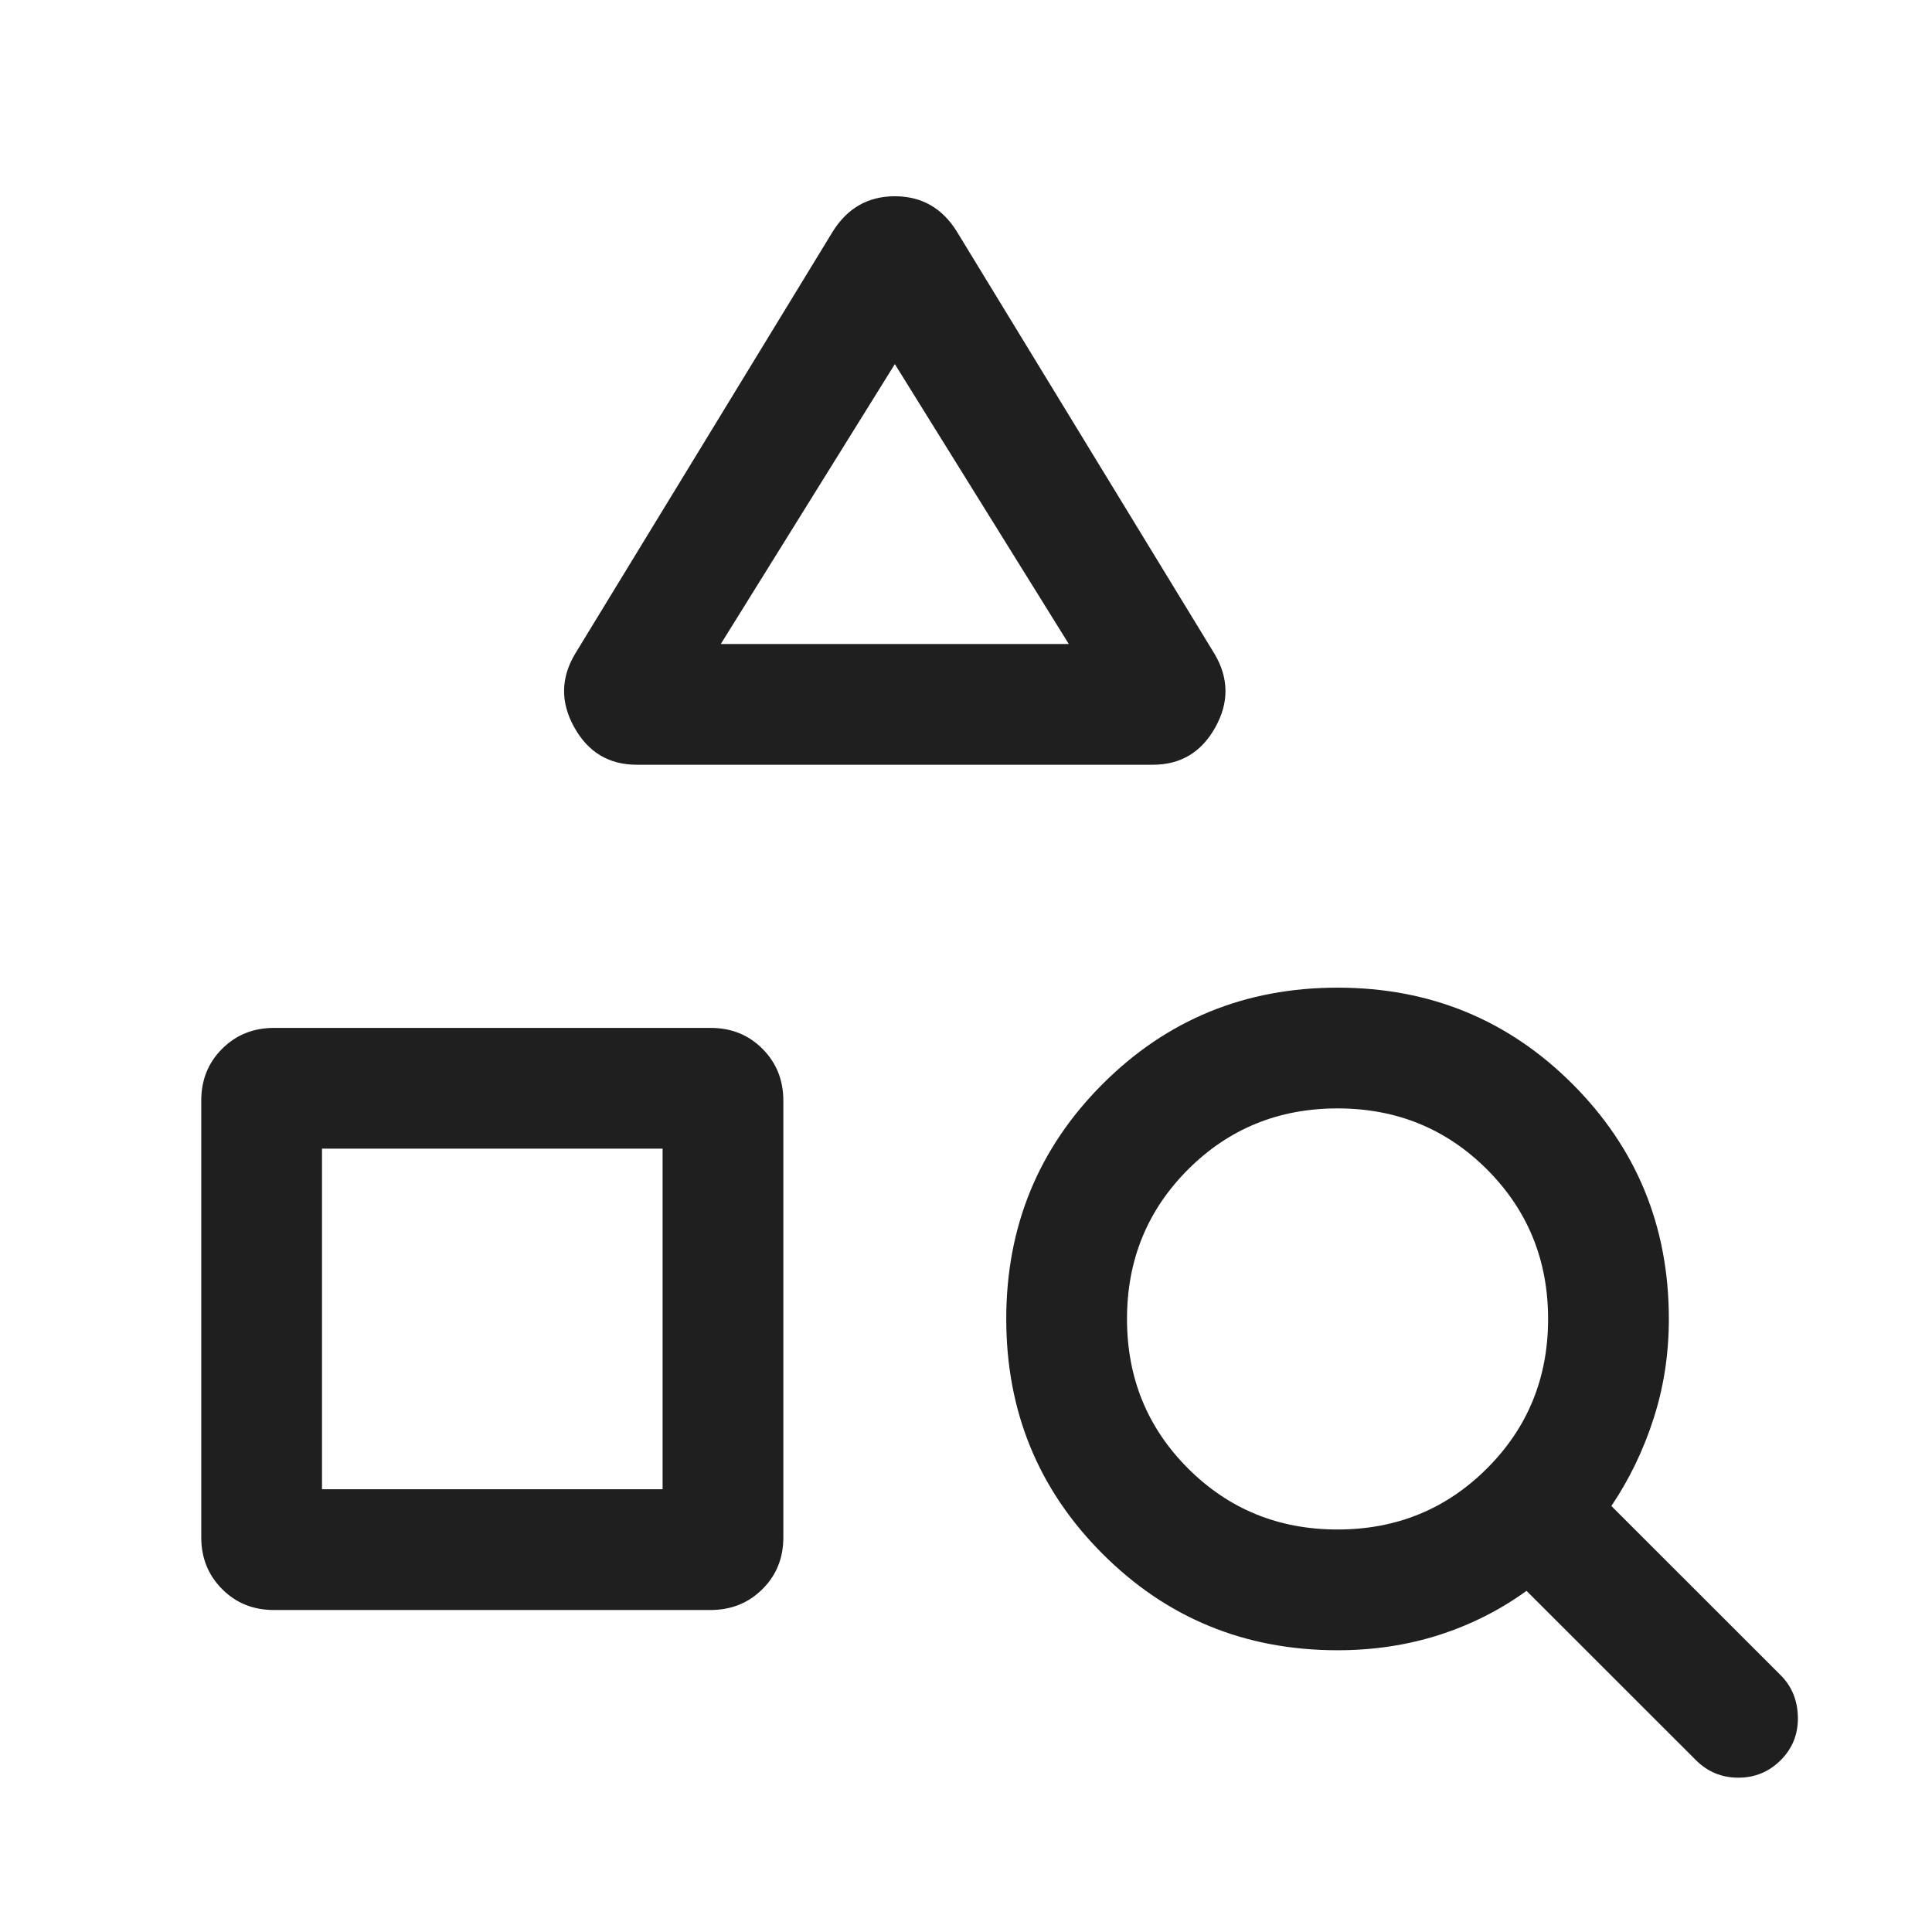
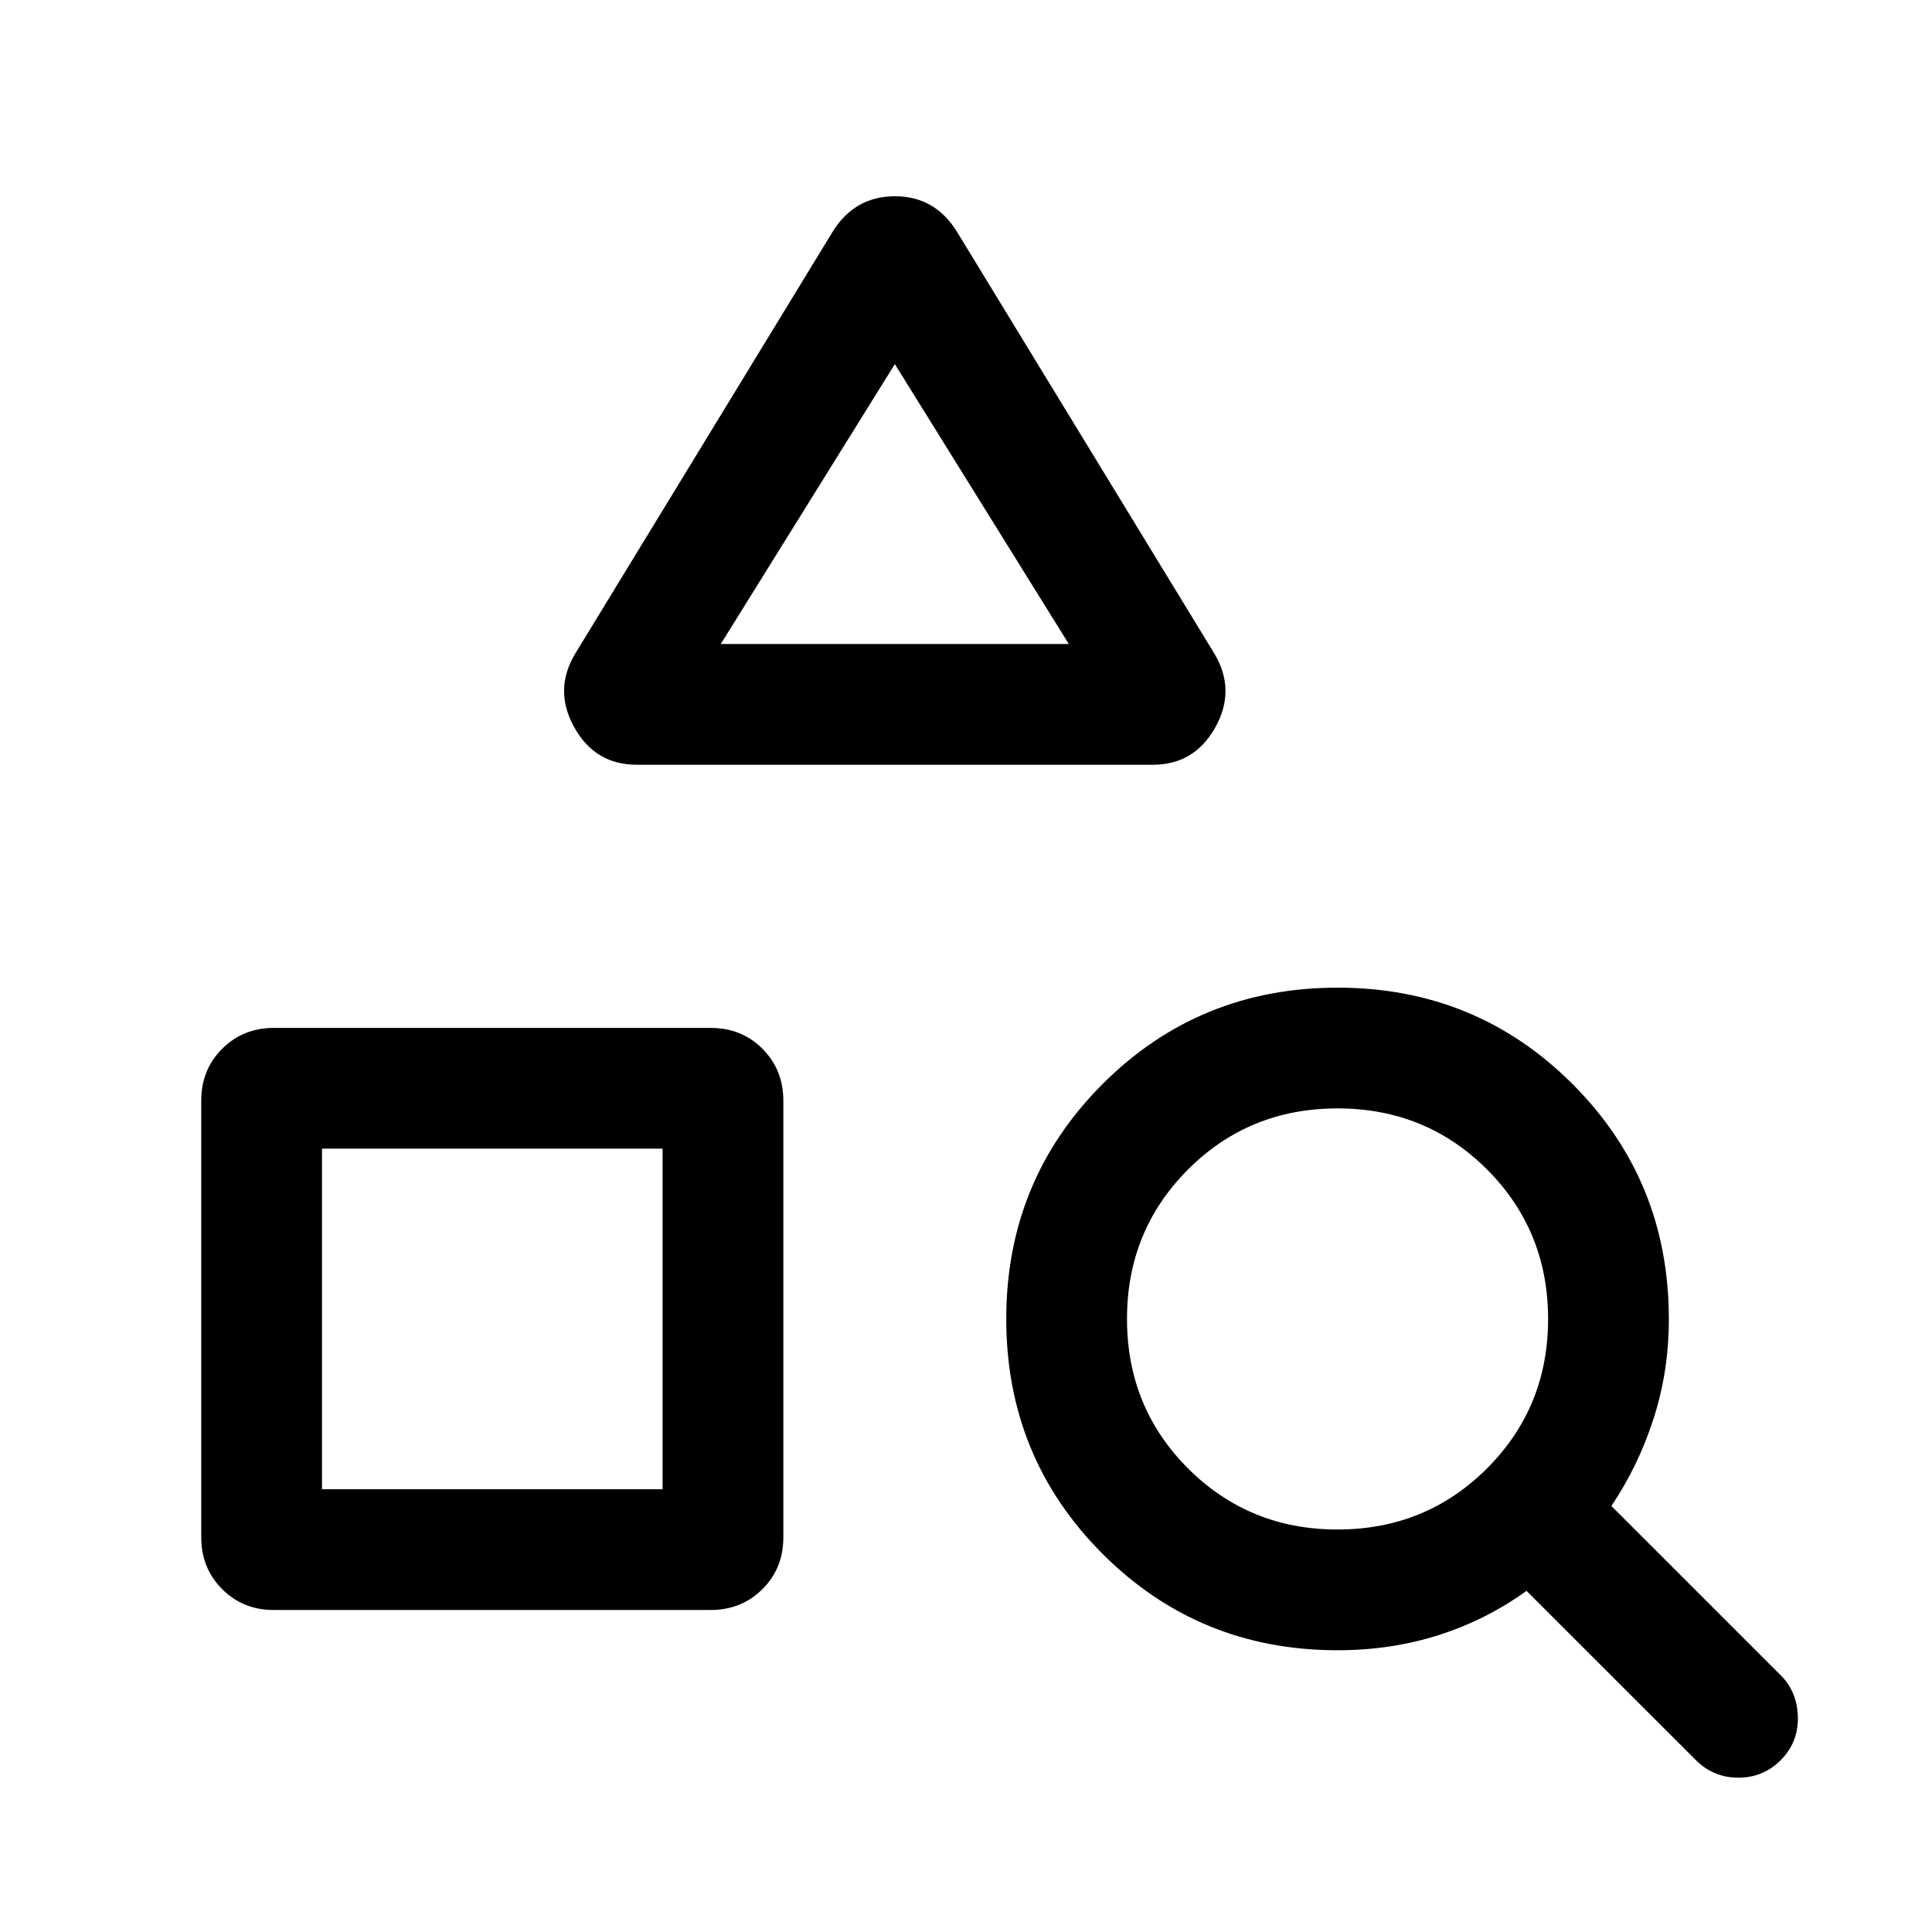
<svg xmlns="http://www.w3.org/2000/svg" width="24" height="24" viewBox="0 0 24 24" fill="none">
-   <path d="M3.401 20C3.145 20 2.931 19.913 2.759 19.74C2.586 19.567 2.5 19.352 2.5 19.096V13.671C2.5 13.415 2.587 13.2 2.76 13.028C2.933 12.855 3.148 12.769 3.404 12.769H8.829C9.085 12.769 9.3 12.856 9.472 13.029C9.645 13.203 9.731 13.417 9.731 13.674V19.099C9.731 19.355 9.644 19.569 9.471 19.741C9.297 19.914 9.083 20 8.826 20H3.401ZM4 18.5H8.231V14.269H4V18.5ZM14.321 9.5H7.91C7.565 9.5 7.306 9.345 7.134 9.035C6.961 8.726 6.965 8.42 7.146 8.119L10.342 2.881C10.524 2.586 10.783 2.438 11.117 2.438C11.45 2.438 11.708 2.586 11.889 2.881L15.085 8.119C15.265 8.42 15.27 8.726 15.097 9.035C14.925 9.345 14.666 9.5 14.321 9.5ZM8.954 8H13.277L11.116 4.523L8.954 8ZM21.067 21.865L18.963 19.762C18.633 20.001 18.27 20.184 17.874 20.311C17.479 20.437 17.059 20.5 16.616 20.5C15.468 20.5 14.495 20.101 13.697 19.303C12.899 18.505 12.5 17.532 12.5 16.384C12.5 15.237 12.899 14.264 13.697 13.466C14.495 12.668 15.468 12.269 16.616 12.269C17.763 12.269 18.736 12.668 19.534 13.466C20.332 14.264 20.731 15.237 20.731 16.384C20.731 16.818 20.668 17.231 20.541 17.623C20.415 18.015 20.24 18.377 20.017 18.708L22.121 20.811C22.26 20.95 22.33 21.124 22.334 21.334C22.337 21.543 22.266 21.72 22.121 21.865C21.976 22.01 21.801 22.083 21.594 22.083C21.388 22.083 21.212 22.01 21.067 21.865ZM16.615 19C17.347 19 17.966 18.747 18.472 18.241C18.978 17.736 19.231 17.117 19.231 16.385C19.231 15.653 18.978 15.034 18.473 14.528C17.967 14.022 17.348 13.769 16.616 13.769C15.883 13.769 15.264 14.022 14.759 14.527C14.253 15.033 14 15.652 14 16.384C14 17.117 14.253 17.736 14.758 18.241C15.264 18.747 15.883 19 16.615 19Z" fill="#1F1F1F" />
+   <path d="M3.401 20C3.145 20 2.931 19.913 2.759 19.74C2.586 19.567 2.5 19.352 2.5 19.096V13.671C2.5 13.415 2.587 13.2 2.76 13.028C2.933 12.855 3.148 12.769 3.404 12.769H8.829C9.085 12.769 9.3 12.856 9.472 13.029C9.645 13.203 9.731 13.417 9.731 13.674V19.099C9.731 19.355 9.644 19.569 9.471 19.741C9.297 19.914 9.083 20 8.826 20H3.401ZM4 18.5H8.231V14.269H4V18.5ZM14.321 9.5H7.91C7.565 9.5 7.306 9.345 7.134 9.035C6.961 8.726 6.965 8.42 7.146 8.119L10.342 2.881C10.524 2.586 10.783 2.438 11.117 2.438C11.45 2.438 11.708 2.586 11.889 2.881L15.085 8.119C15.265 8.42 15.27 8.726 15.097 9.035C14.925 9.345 14.666 9.5 14.321 9.5ZM8.954 8H13.277L11.116 4.523L8.954 8ZM21.067 21.865L18.963 19.762C18.633 20.001 18.27 20.184 17.874 20.311C17.479 20.437 17.059 20.5 16.616 20.5C15.468 20.5 14.495 20.101 13.697 19.303C12.899 18.505 12.5 17.532 12.5 16.384C12.5 15.237 12.899 14.264 13.697 13.466C14.495 12.668 15.468 12.269 16.616 12.269C17.763 12.269 18.736 12.668 19.534 13.466C20.332 14.264 20.731 15.237 20.731 16.384C20.731 16.818 20.668 17.231 20.541 17.623C20.415 18.015 20.24 18.377 20.017 18.708L22.121 20.811C22.26 20.95 22.33 21.124 22.334 21.334C22.337 21.543 22.266 21.72 22.121 21.865C21.976 22.01 21.801 22.083 21.594 22.083C21.388 22.083 21.212 22.01 21.067 21.865ZM16.615 19C17.347 19 17.966 18.747 18.472 18.241C18.978 17.736 19.231 17.117 19.231 16.385C19.231 15.653 18.978 15.034 18.473 14.528C17.967 14.022 17.348 13.769 16.616 13.769C15.883 13.769 15.264 14.022 14.759 14.527C14.253 15.033 14 15.652 14 16.384C14 17.117 14.253 17.736 14.758 18.241C15.264 18.747 15.883 19 16.615 19Z" fill="currentColor" />
</svg>
